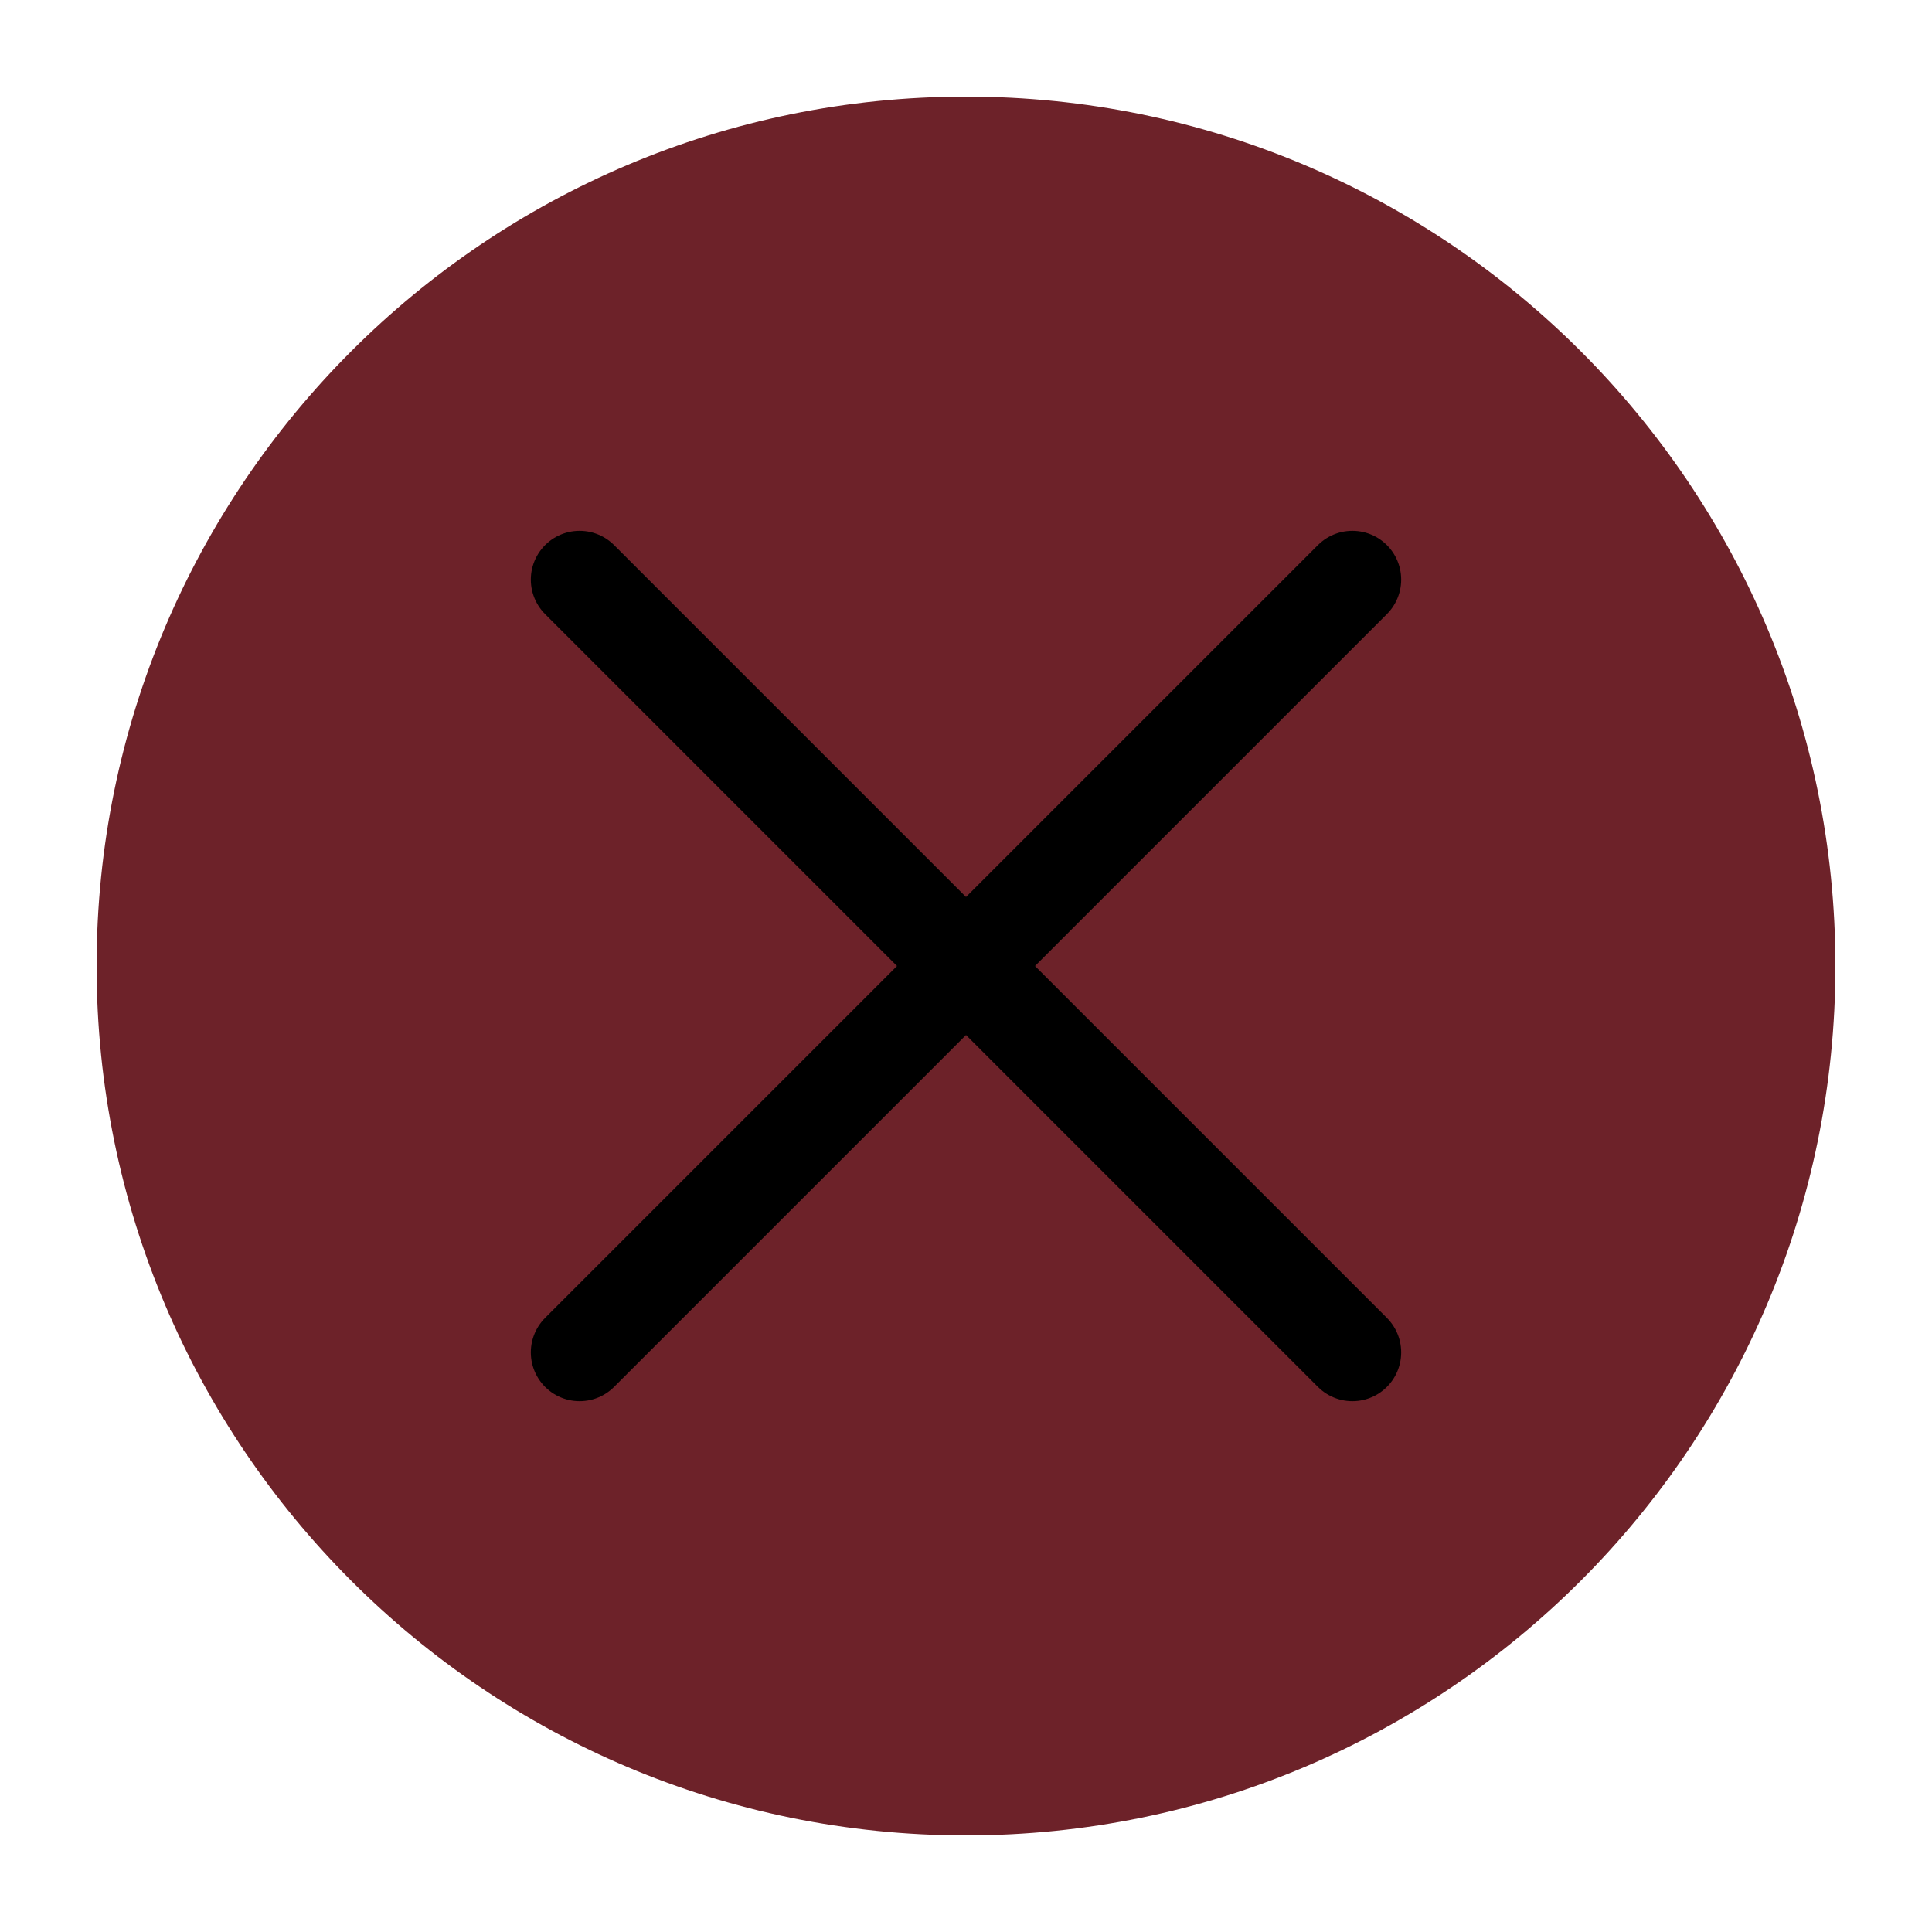
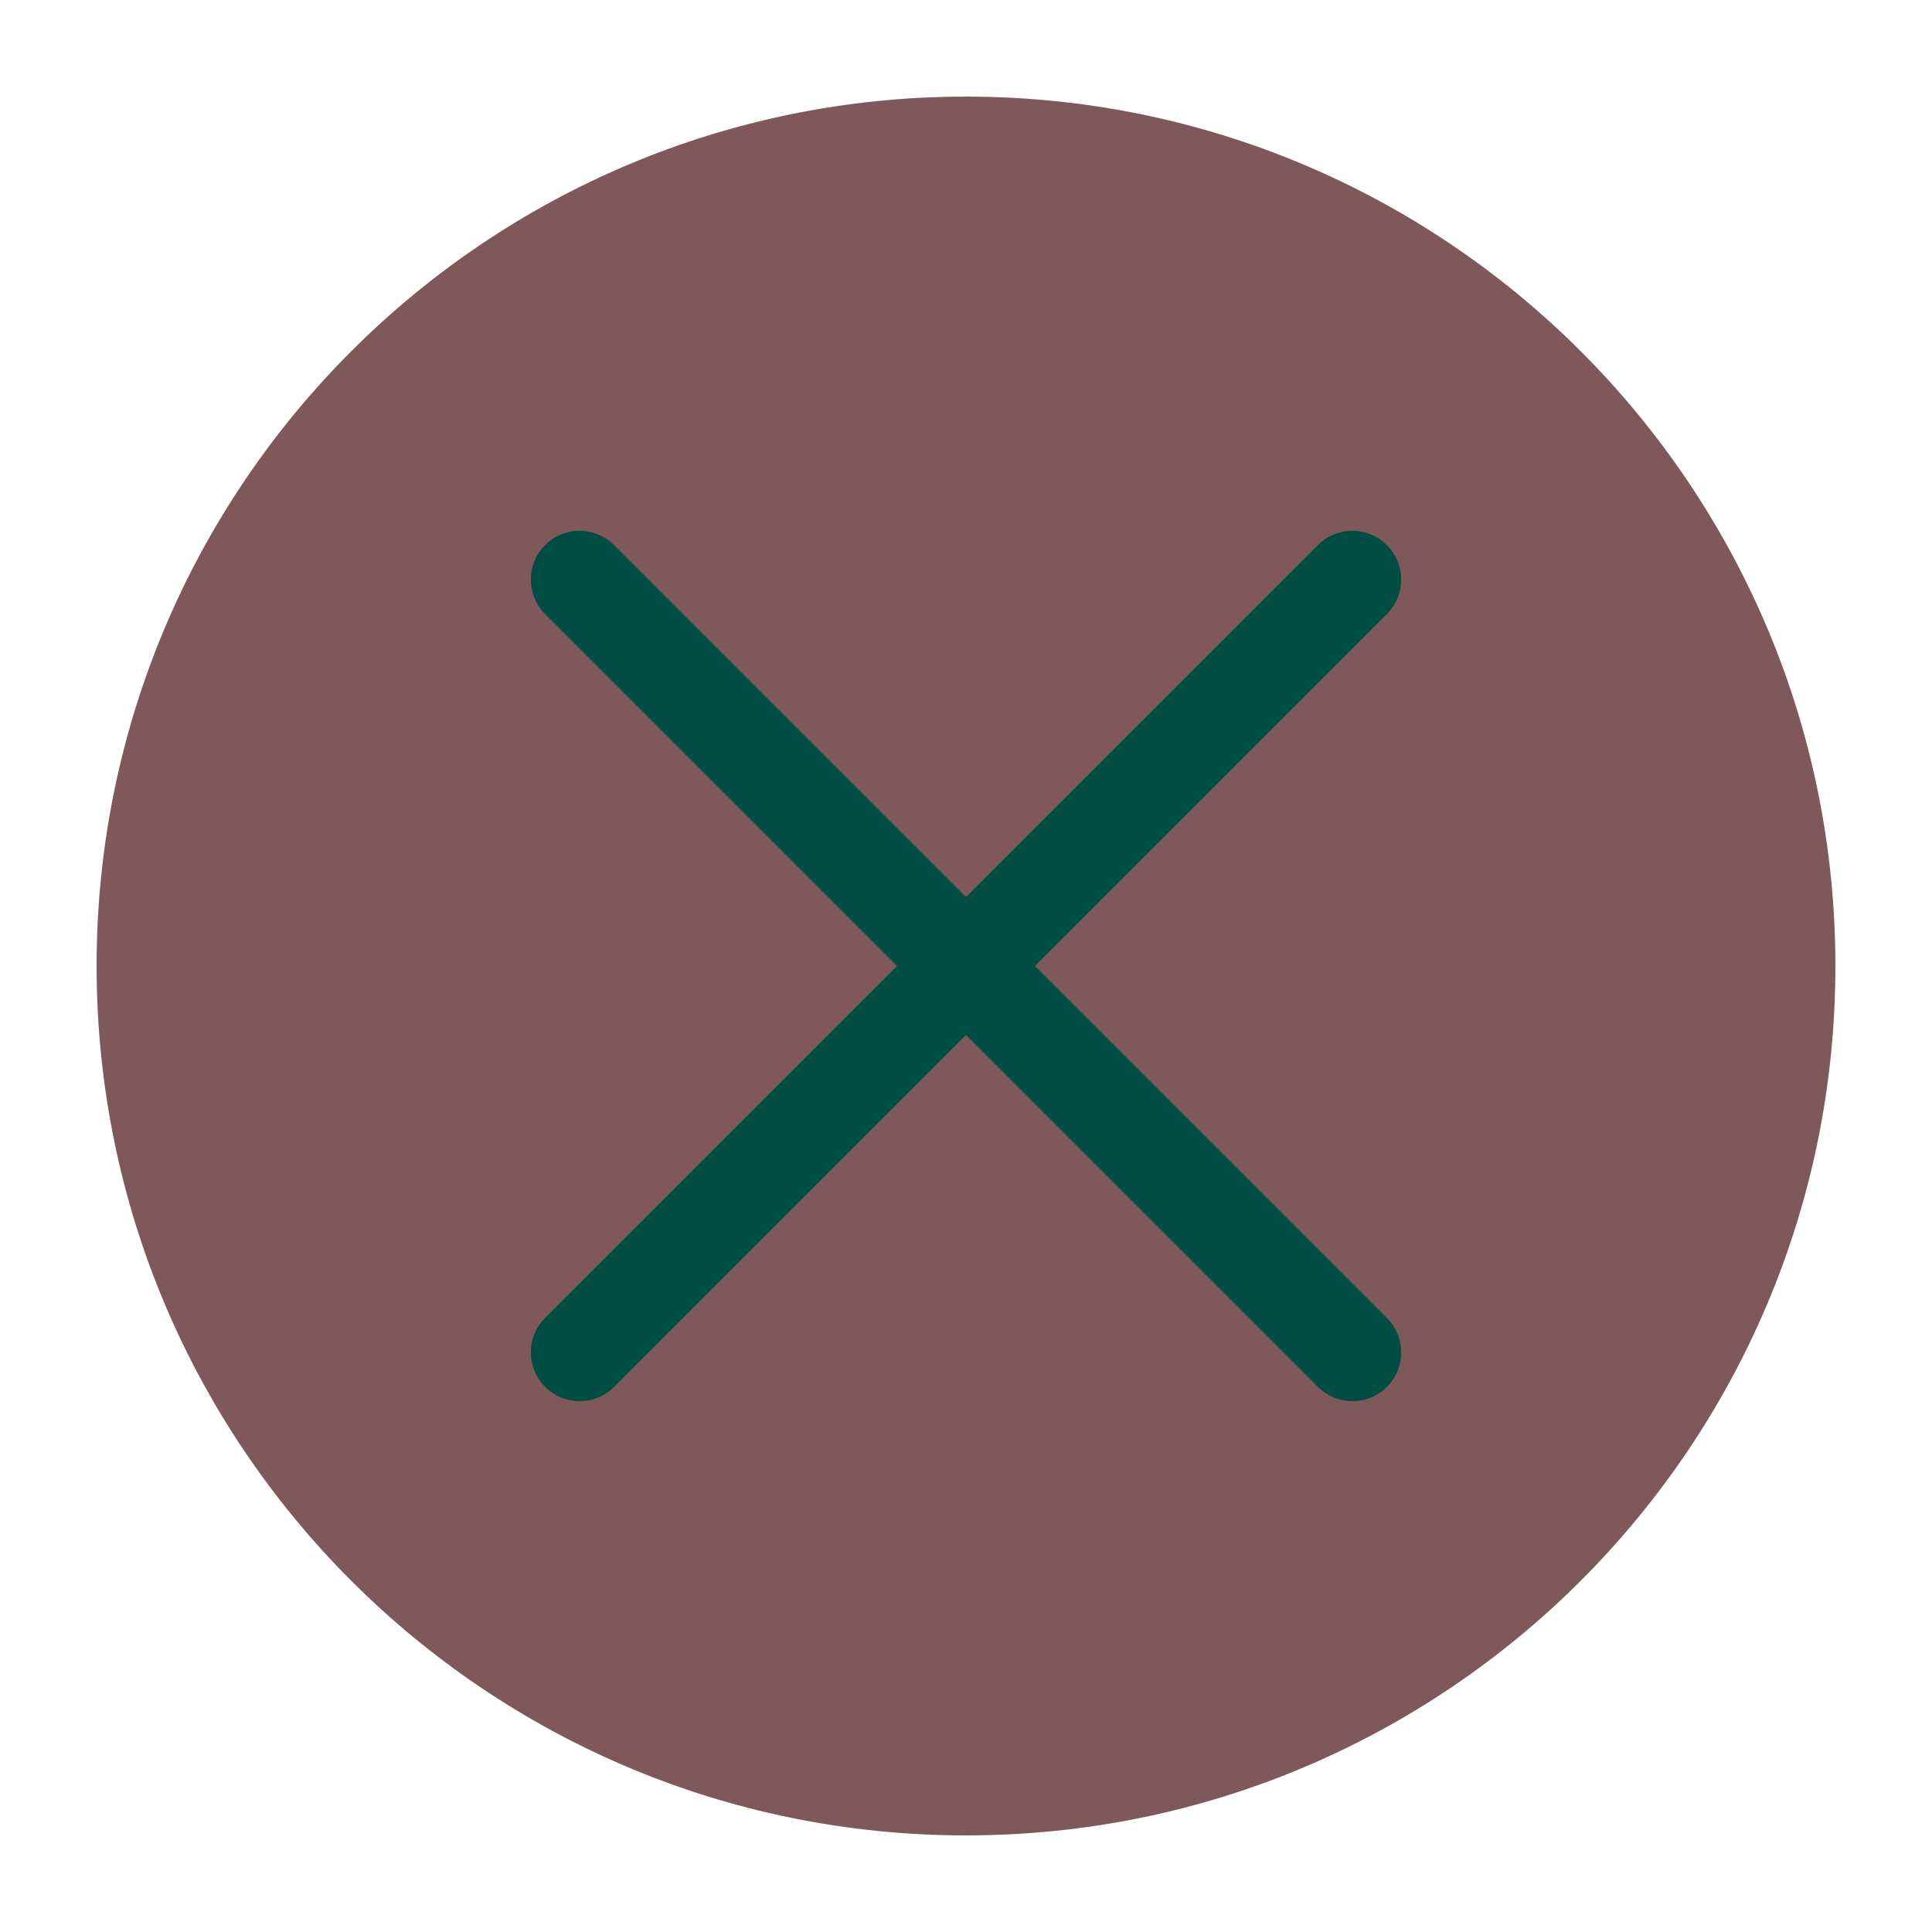
<svg xmlns="http://www.w3.org/2000/svg" viewBox="0 0 50 50" version="1.2" baseProfile="tiny">
  <defs>
</defs>
  <g fill="none" stroke="black" stroke-width="1" fill-rule="evenodd" stroke-linecap="square" stroke-linejoin="bevel">
-     <g fill="#6d2229" fill-opacity="1" stroke="none" transform="matrix(2.5,0,0,2.5,2.5,2.5)" font-family="Iosevka Term Curly" font-size="12" font-weight="500" font-style="normal">
+     <g fill="#7f595a" fill-opacity="1" stroke="none" transform="matrix(2.5,0,0,2.5,2.5,2.5)" font-family="Iosevka Term Curly" font-size="12" font-weight="500" font-style="normal">
      <circle cx="9" cy="9" r="9" />
    </g>
-     <g fill="none" stroke="#000000" stroke-opacity="1" stroke-width="1.01" stroke-linecap="round" stroke-linejoin="miter" stroke-miterlimit="2" transform="matrix(2.5,0,0,2.5,2.5,2.5)" font-family="Iosevka Term Curly" font-size="12" font-weight="500" font-style="normal">
+     <g fill="none" stroke="#004e43" stroke-opacity="1" stroke-width="1.01" stroke-linecap="round" stroke-linejoin="miter" stroke-miterlimit="2" transform="matrix(2.5,0,0,2.5,2.5,2.5)" font-family="Iosevka Term Curly" font-size="12" font-weight="500" font-style="normal">
      <polyline fill="none" vector-effect="none" points="5,5 13,13 " />
      <polyline fill="none" vector-effect="none" points="13,5 5,13 " />
    </g>
    <g fill="none" stroke="#000000" stroke-opacity="1" stroke-width="1" stroke-linecap="square" stroke-linejoin="bevel" transform="matrix(1,0,0,1,0,0)" font-family="Iosevka Term Curly" font-size="12" font-weight="500" font-style="normal">
</g>
  </g>
</svg>
